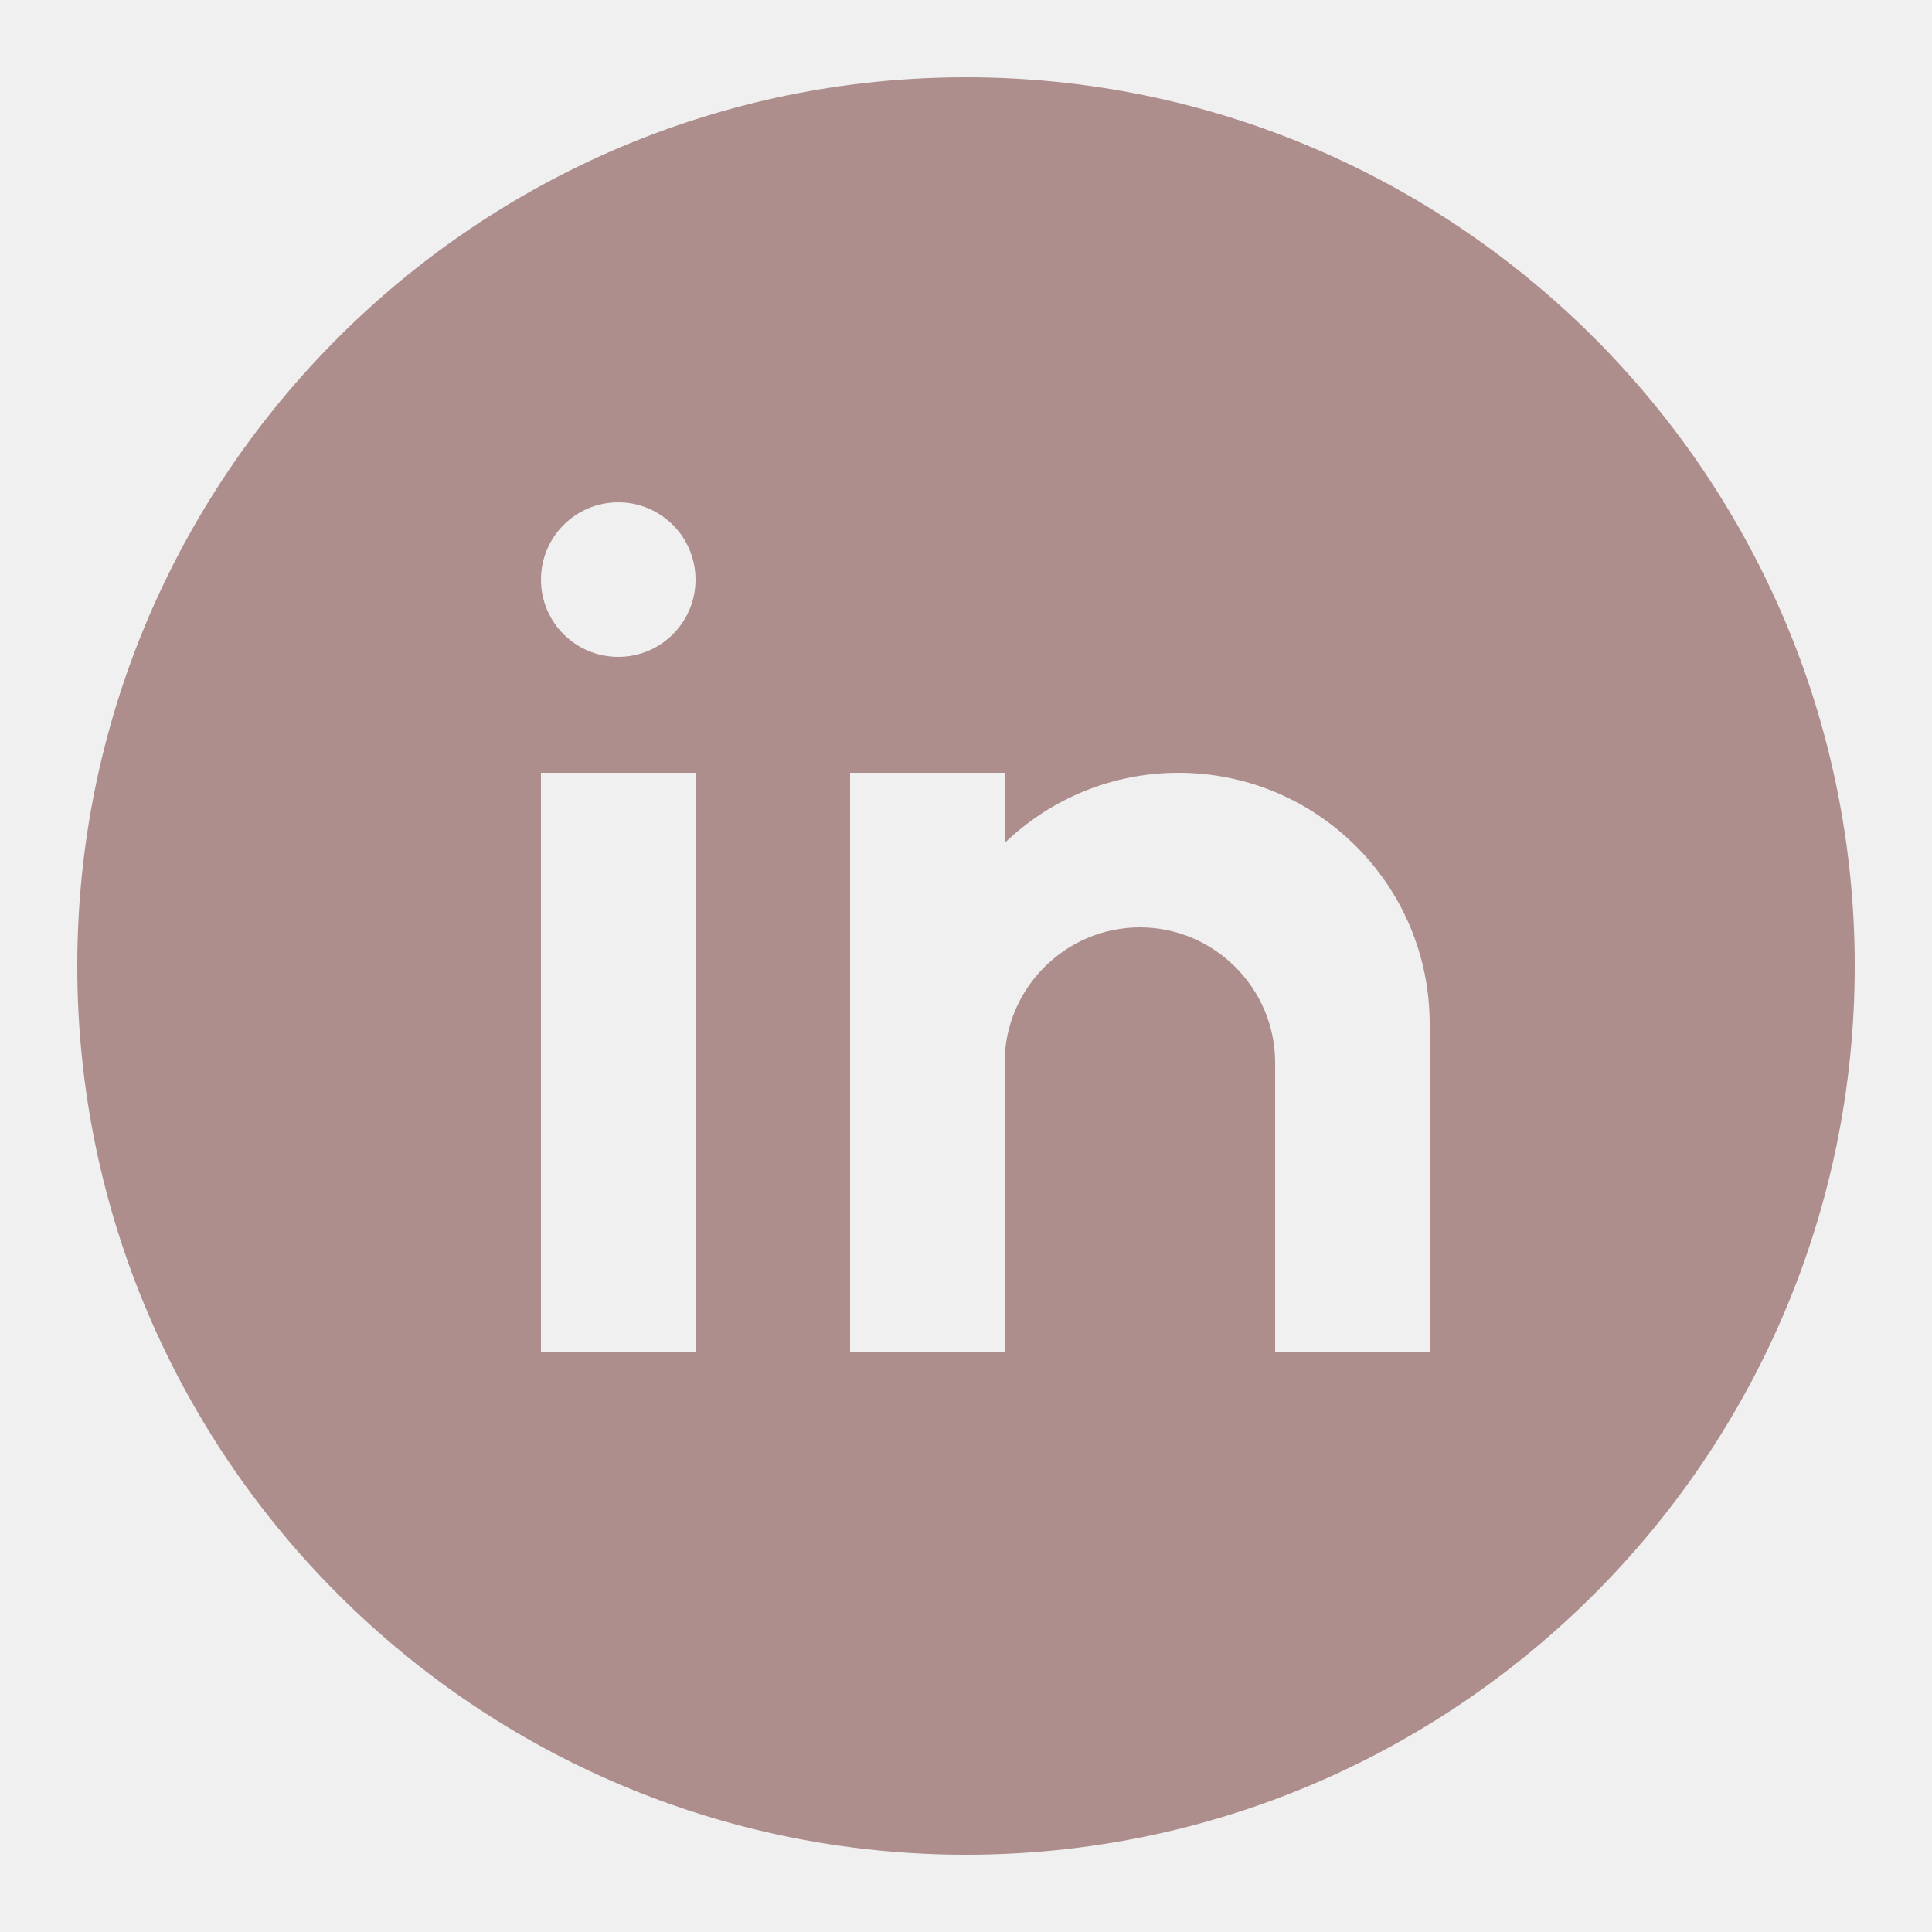
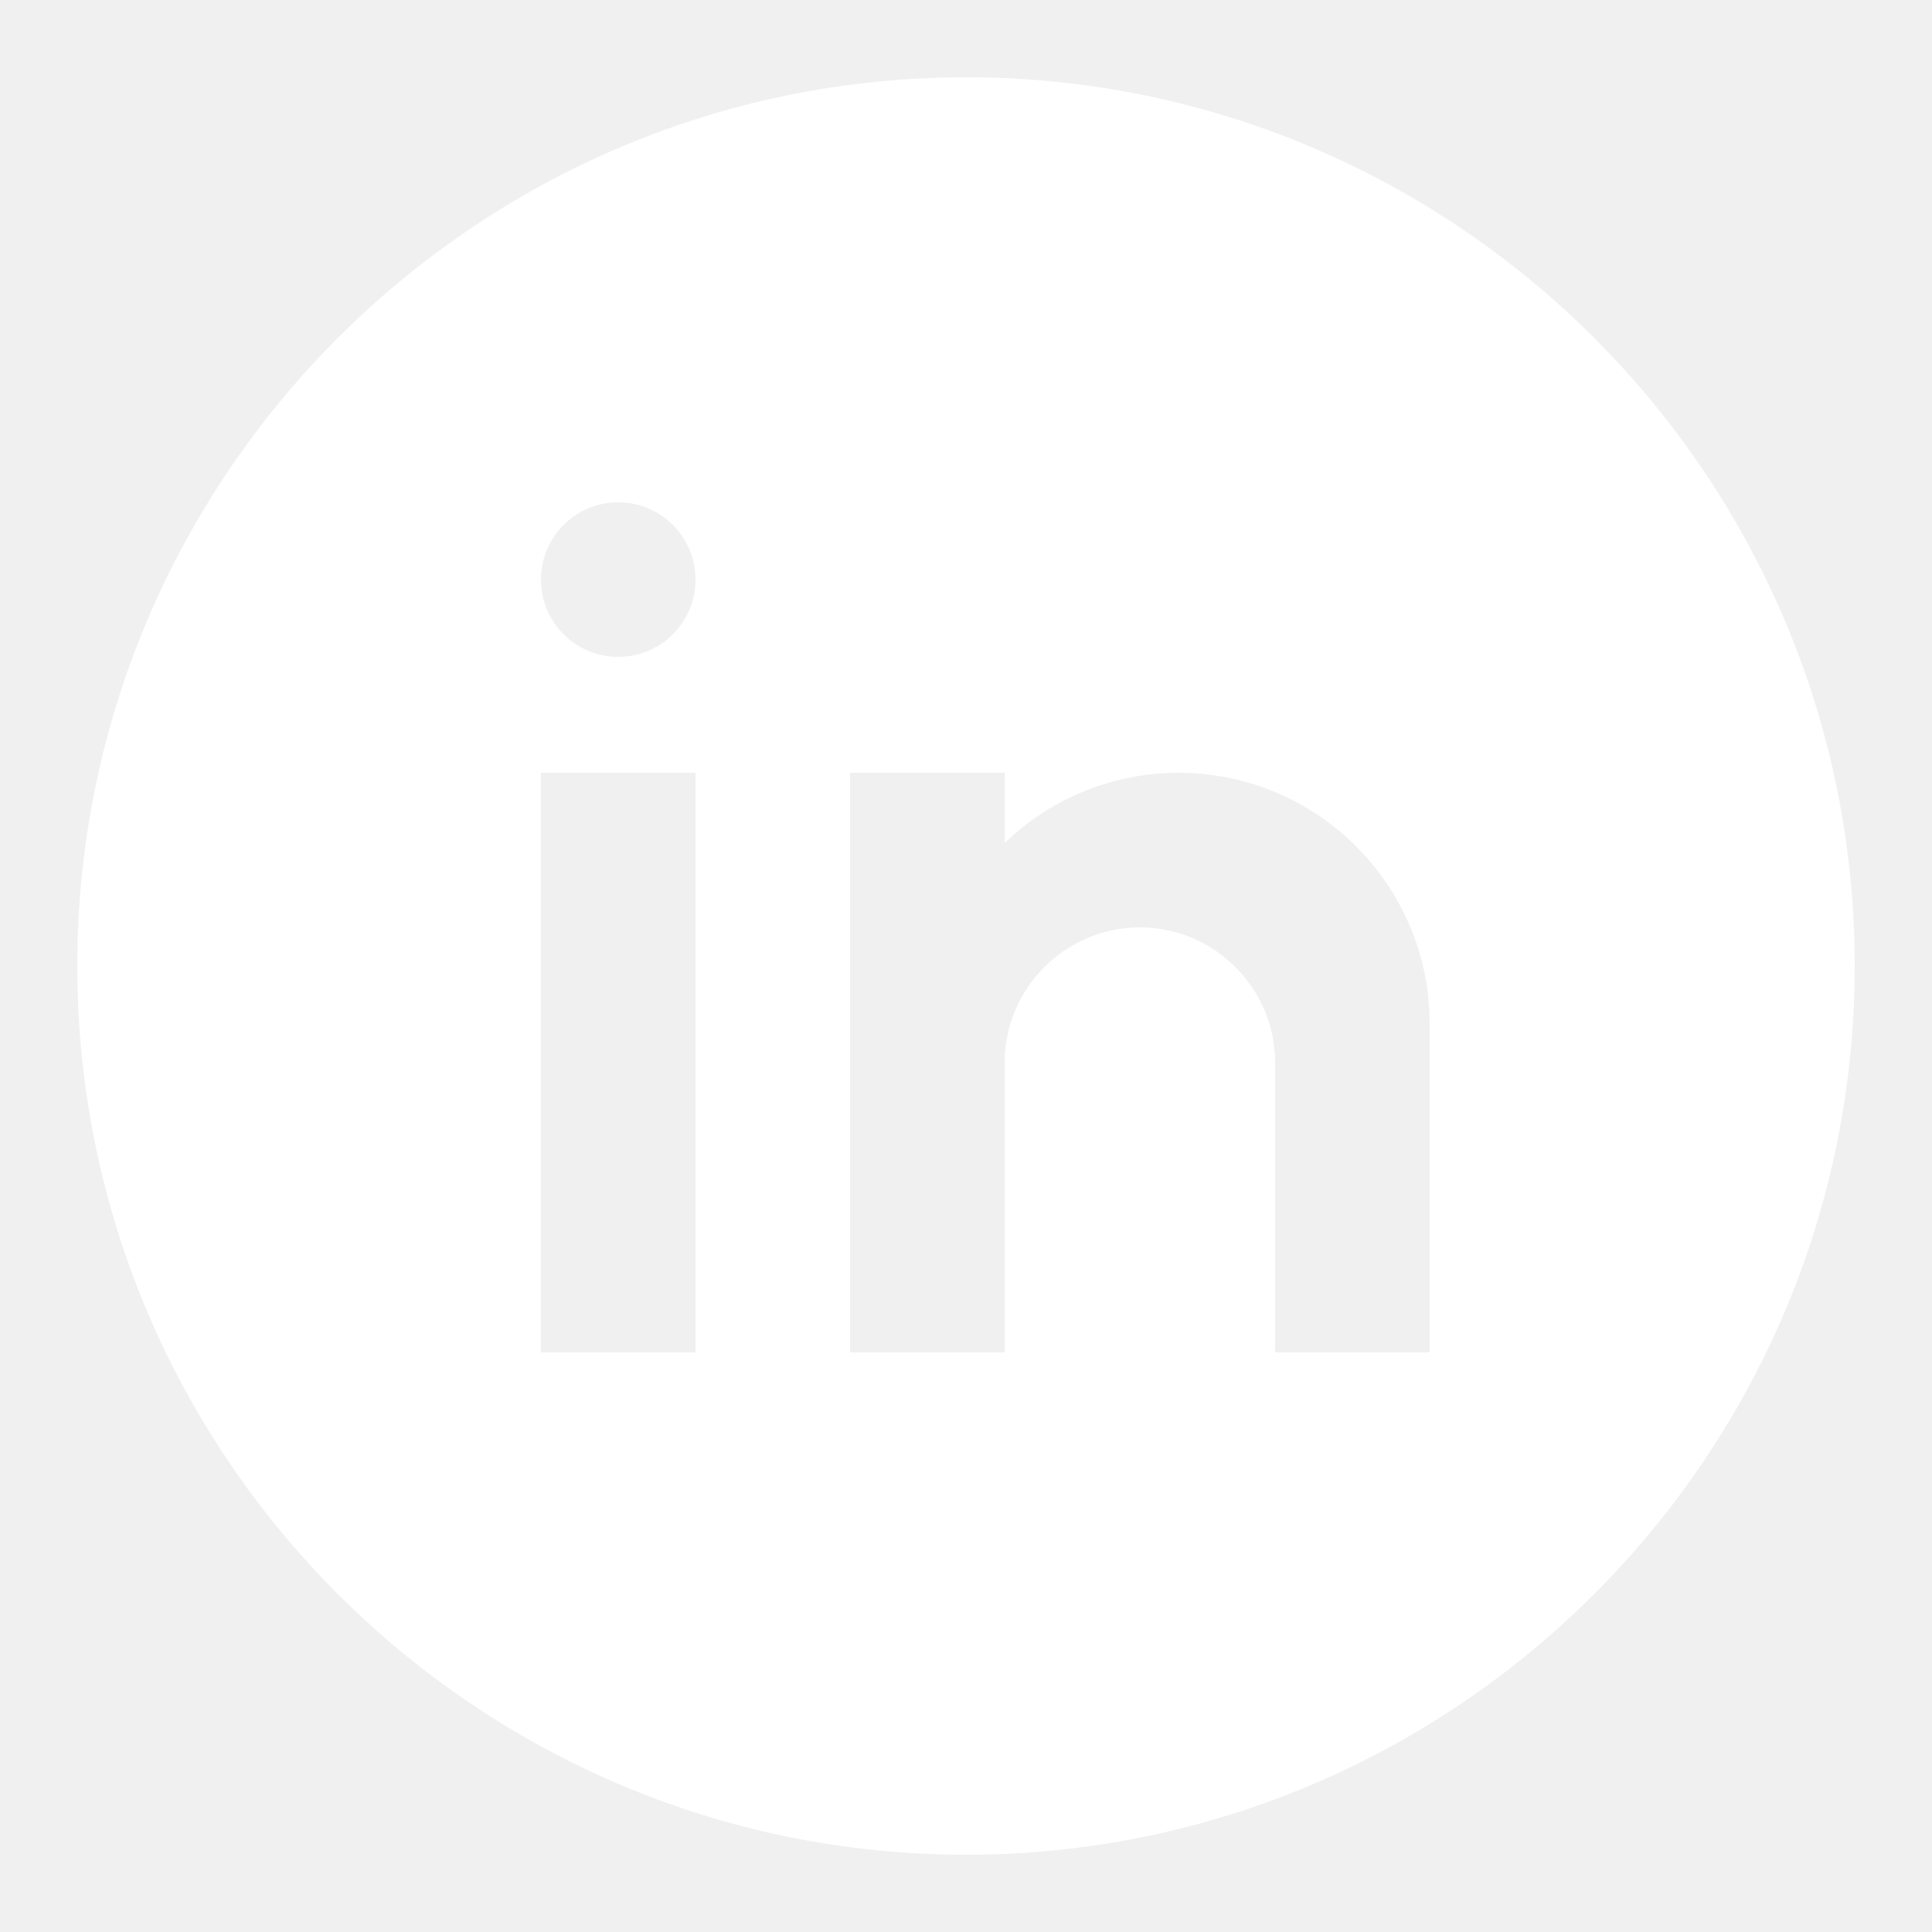
<svg xmlns="http://www.w3.org/2000/svg" viewBox="0,0,256,256" width="50px" height="50px">
-   <g fill="#ae8d8d" fill-rule="nonzero" stroke="none" stroke-width="1" stroke-linecap="butt" stroke-linejoin="miter" stroke-miterlimit="10" stroke-dasharray="" stroke-dashoffset="0" font-family="none" font-weight="none" font-size="none" text-anchor="none" style="mix-blend-mode: normal">
+   <g fill="white" fill-rule="nonzero" stroke="none" stroke-width="1" stroke-linecap="butt" stroke-linejoin="miter" stroke-miterlimit="10" stroke-dasharray="" stroke-dashoffset="0" font-family="none" font-weight="none" font-size="none" text-anchor="none" style="mix-blend-mode: normal">
    <g transform="scale(5.12,5.12)">
      <path d="M25,2c-12.682,0 -23,10.317 -23,23c0,12.683 10.318,23 23,23c12.682,0 23,-10.317 23,-23c0,-12.683 -10.318,-23 -23,-23zM18,35h-4v-15h4zM16,17c-1.105,0 -2,-0.895 -2,-2c0,-1.105 0.895,-2 2,-2c1.105,0 2,0.895 2,2c0,1.105 -0.895,2 -2,2zM37,35h-4v-5v-2.5c0,-1.925 -1.575,-3.5 -3.5,-3.5c-1.925,0 -3.5,1.575 -3.5,3.5v7.5h-4v-15h4v1.816c1.168,-1.122 2.752,-1.816 4.5,-1.816c3.59,0 6.5,2.91 6.5,6.5z" />
    </g>
  </g>
</svg>
